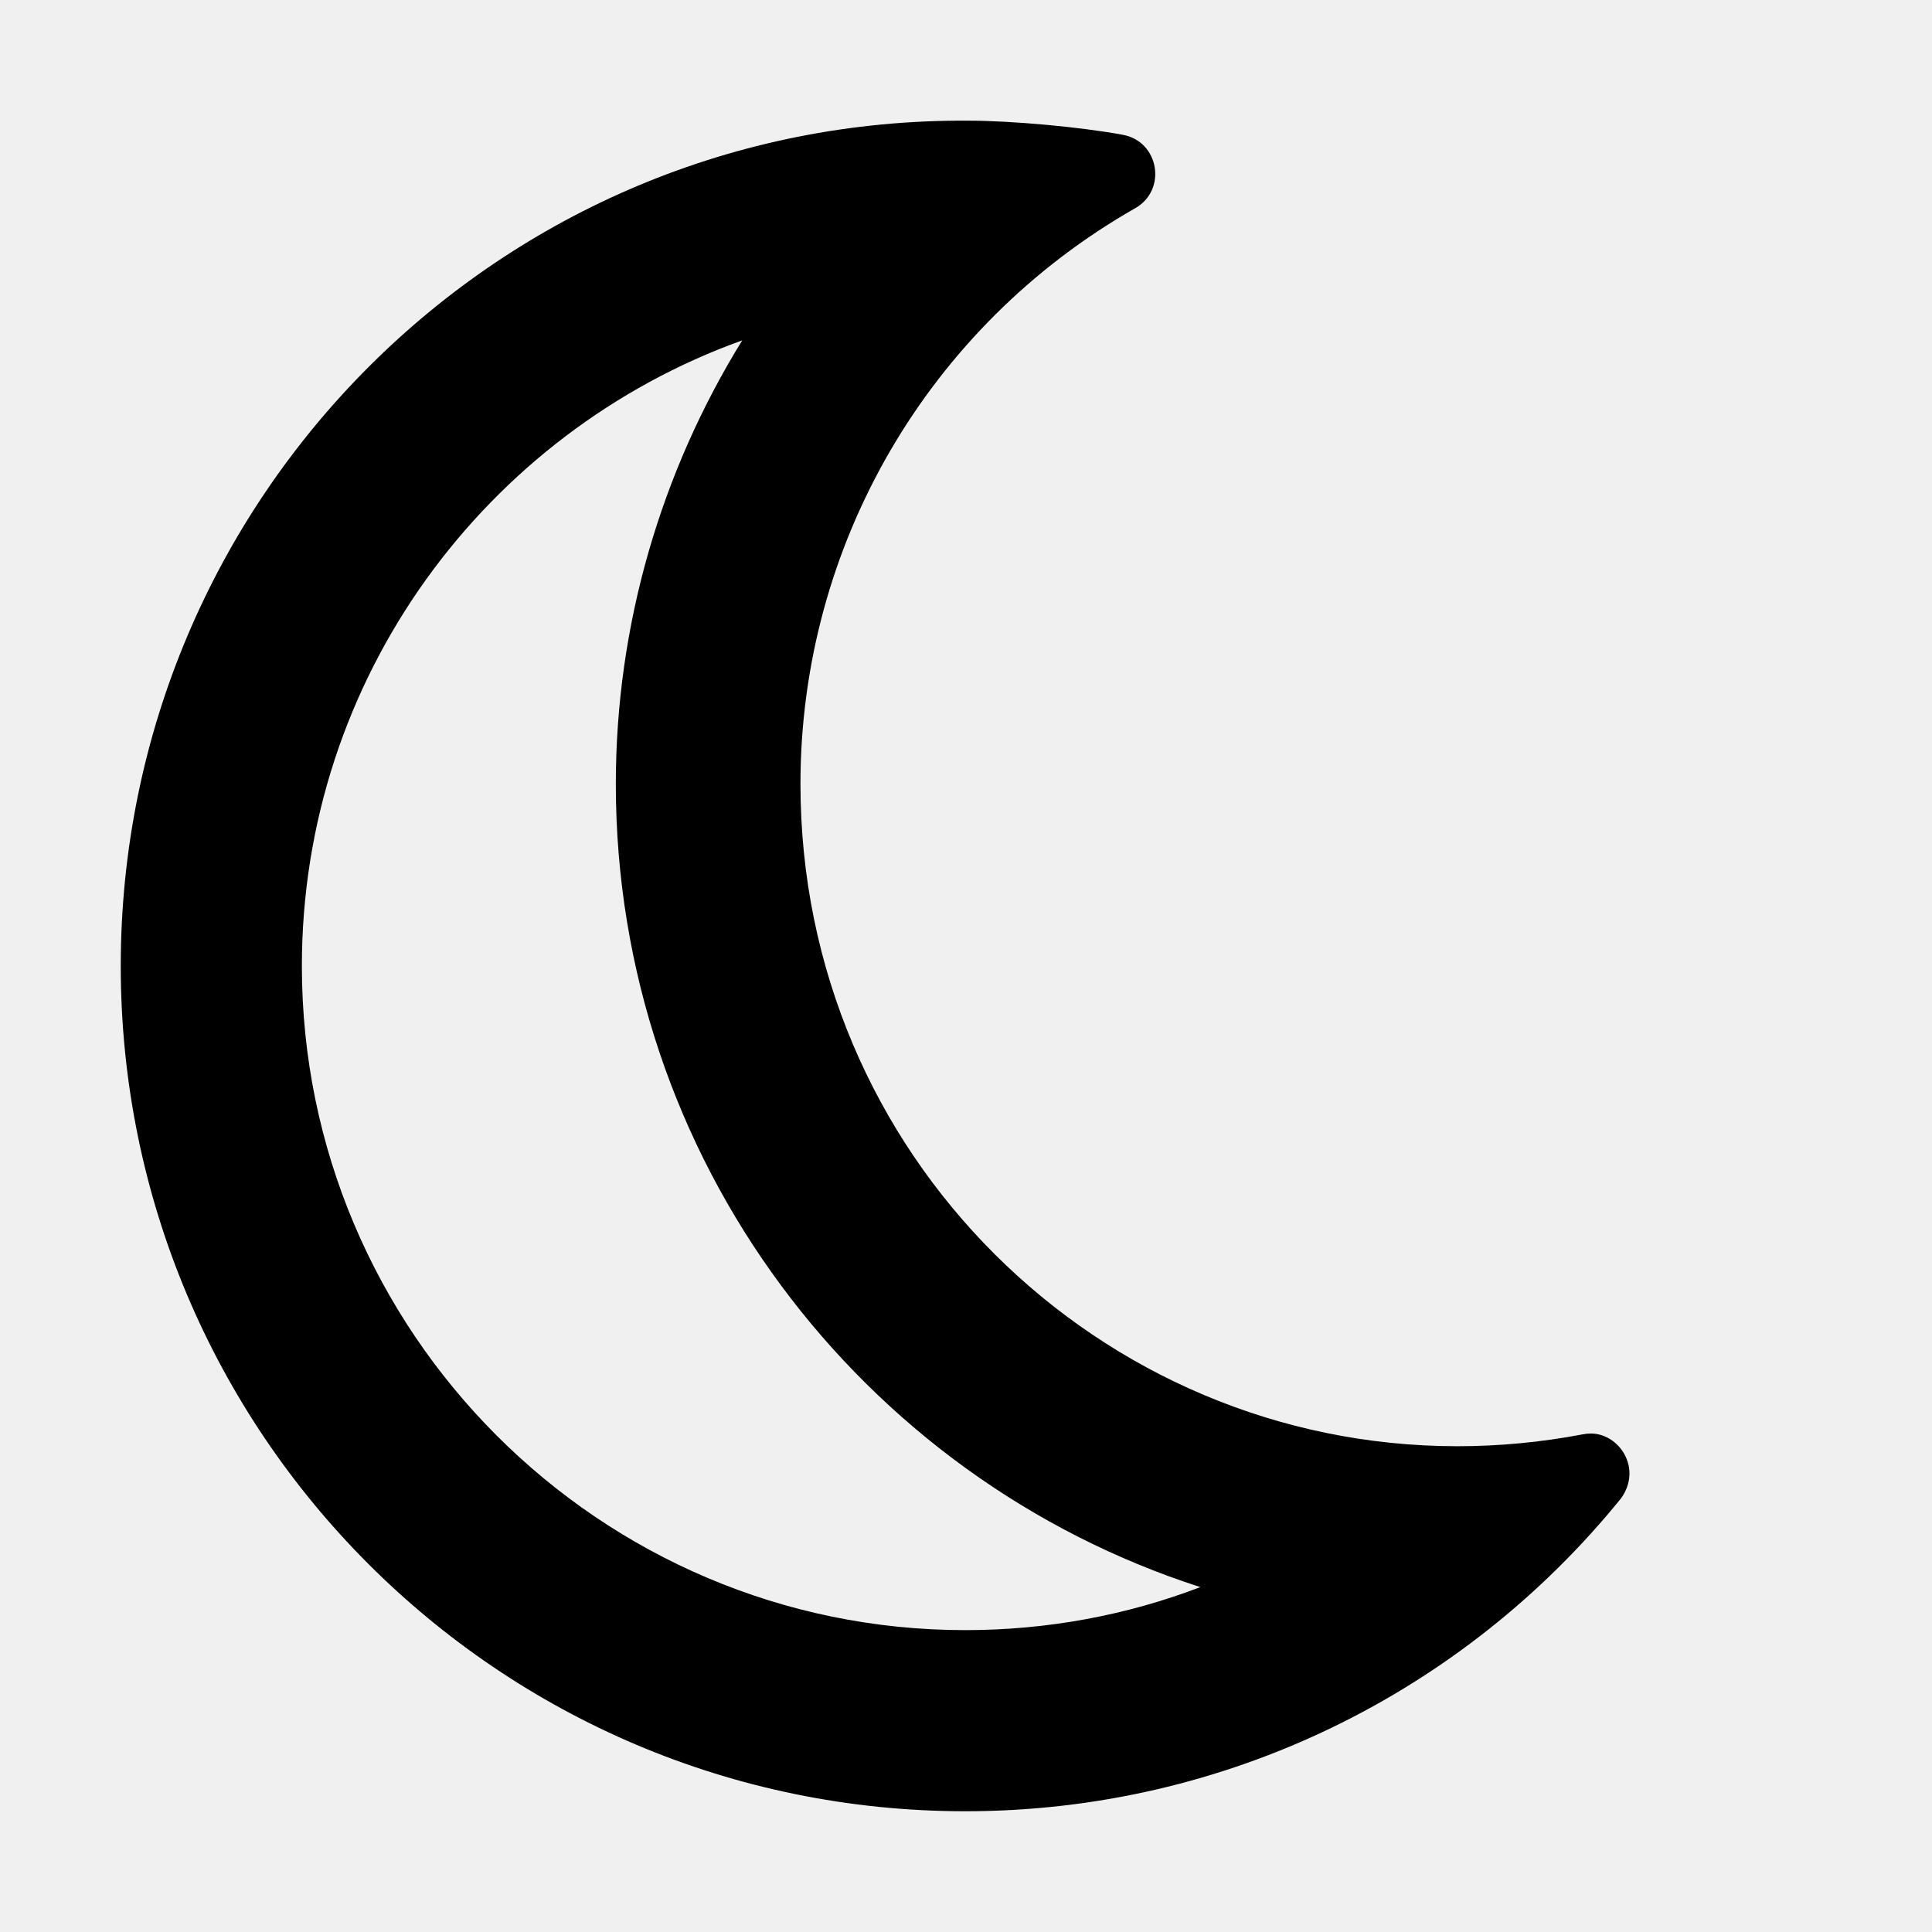
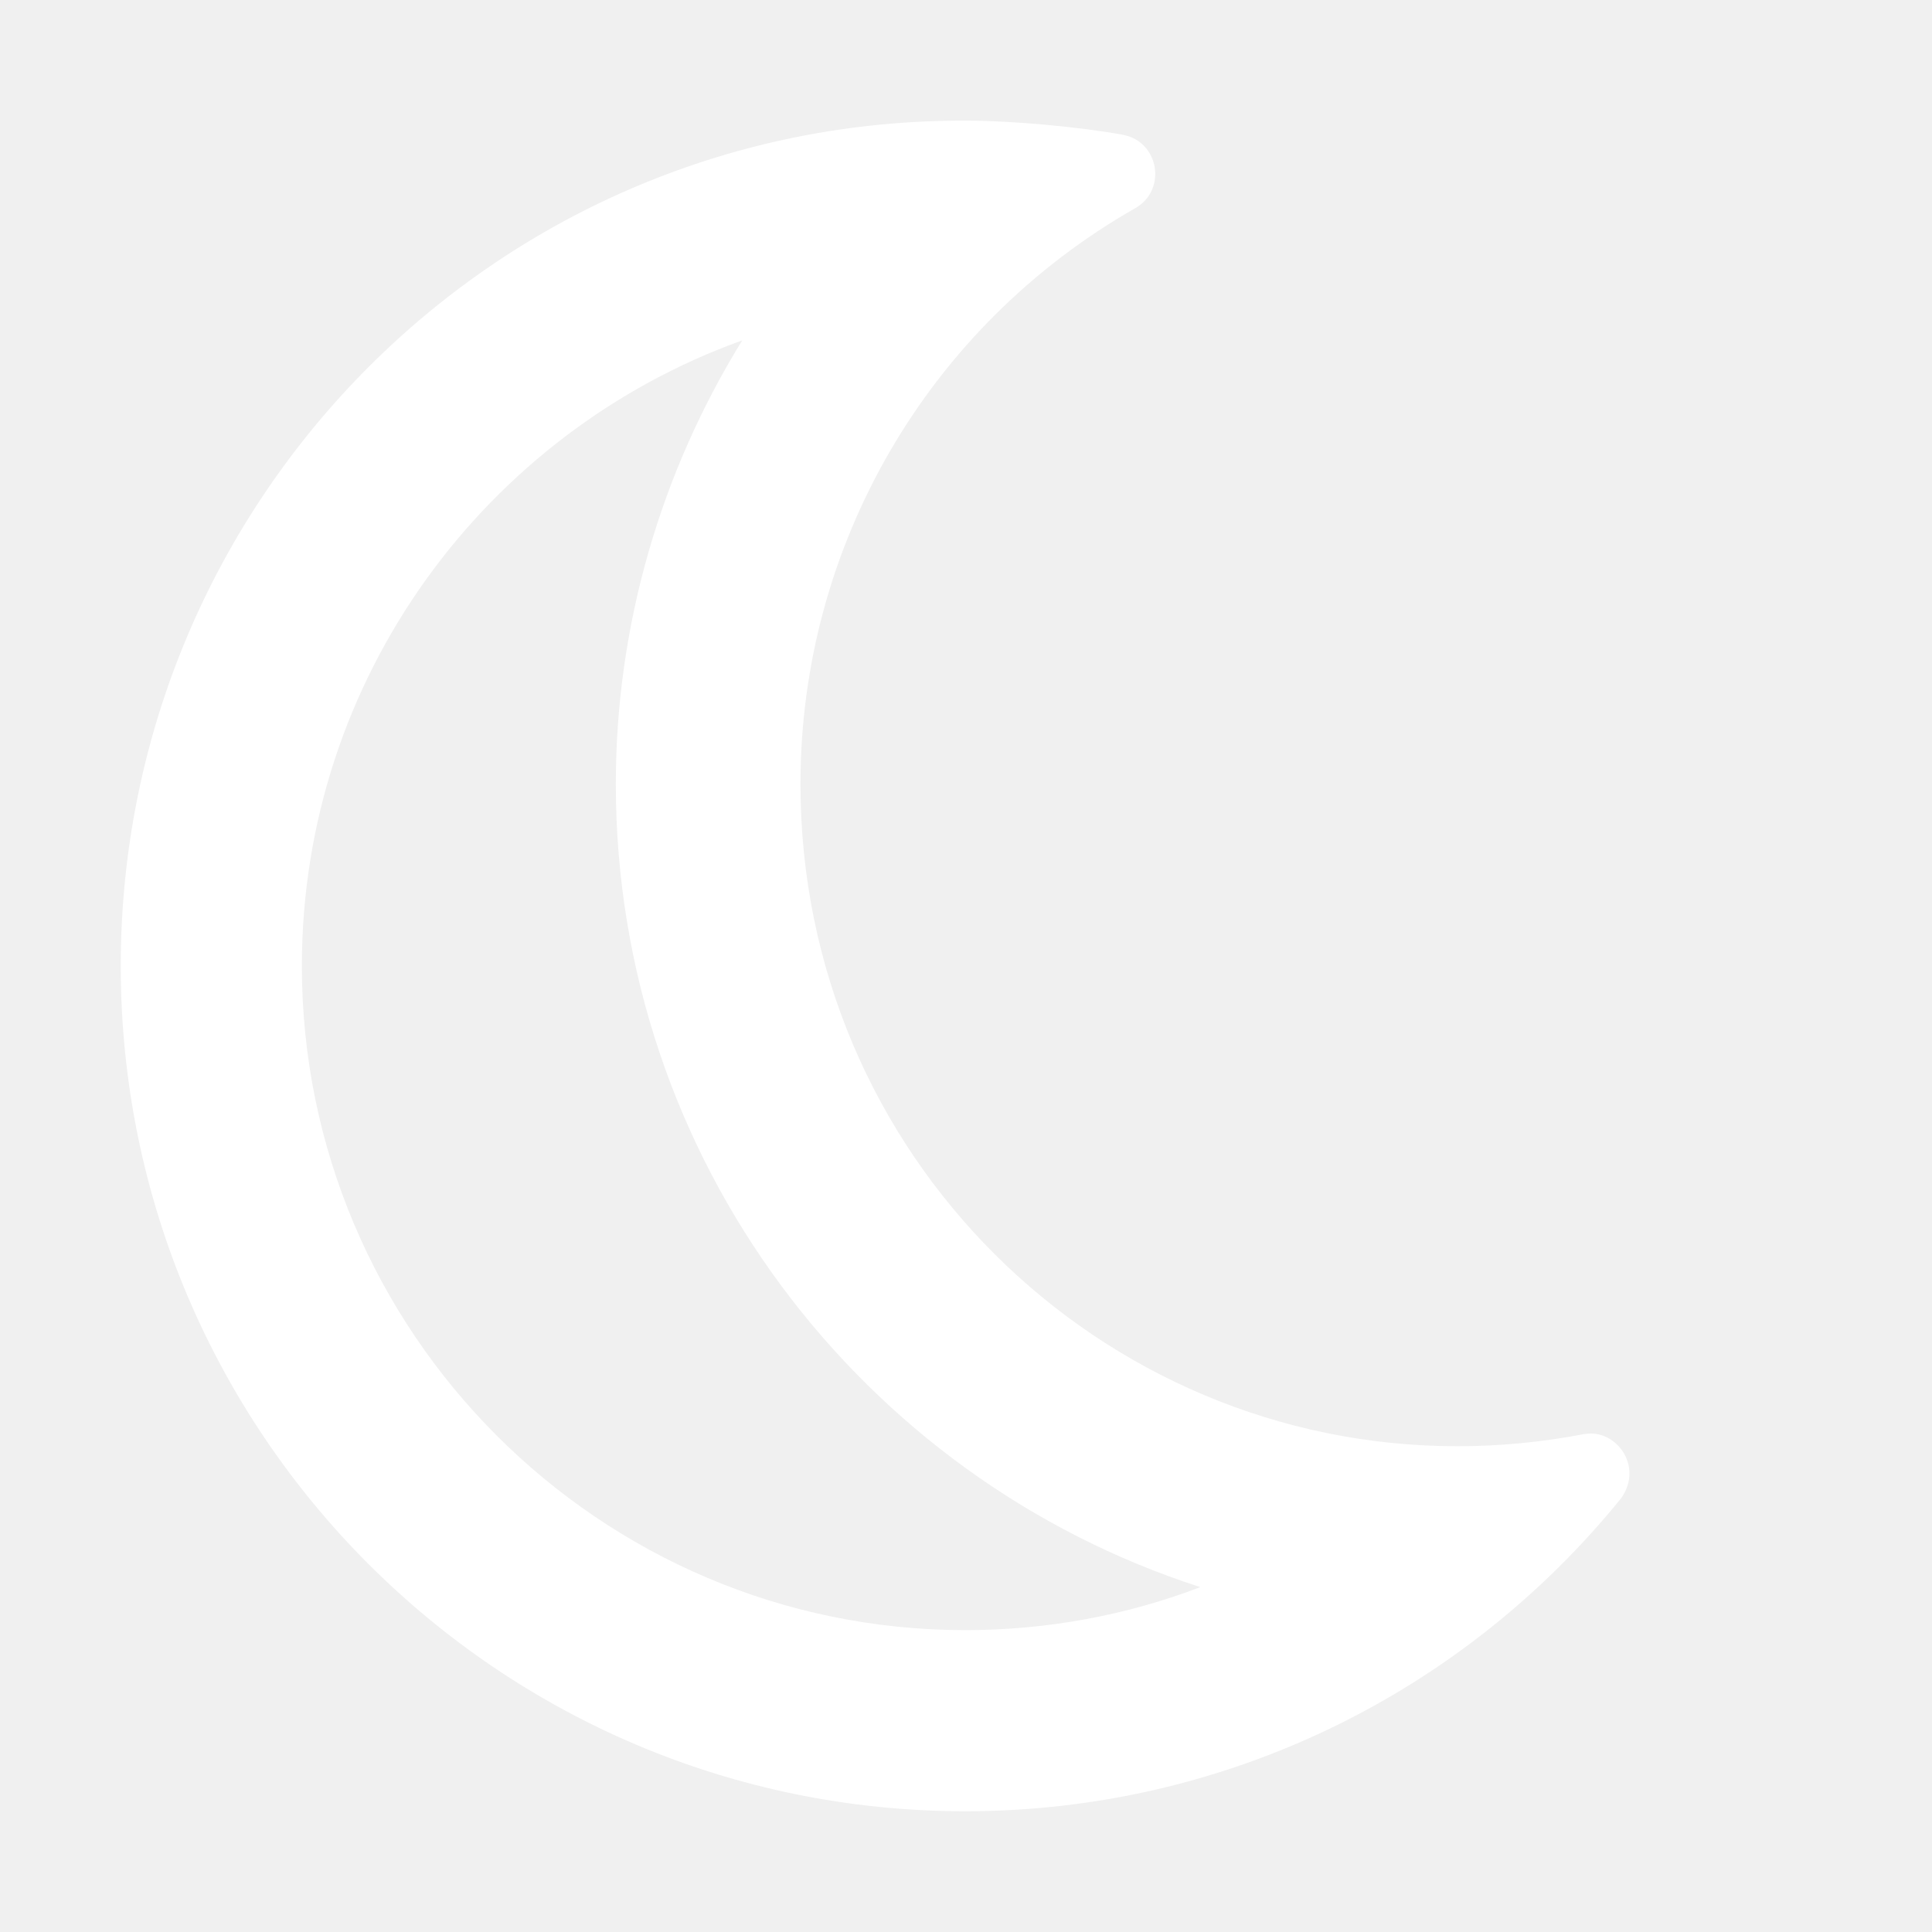
<svg xmlns="http://www.w3.org/2000/svg" viewBox="0 0 512 512">
-   <path d="M421.6 379.9c-.664 0-1.35 .062-2.049 .195c-11.24 2.143-22.37 3.17-33.32 3.17c-94.81 0-174.1-77.14-174.1-175.5c0-63.19 33.79-121.3 88.73-152.6c8.467-4.812 6.339-17.66-3.279-19.44c-11.2-2.078-29.53-3.746-40.9-3.746C132.3 31.1 32 132.2 32 256c0 123.6 100.1 224 223.8 224c69.04 0 132.1-31.45 173.8-82.93C435.3 389.1 429.1 379.9 421.6 379.9zM255.8 432C158.9 432 80 353 80 256c0-76.32 48.77-141.4 116.7-165.8C175.2 125 163.2 165.6 163.2 207.8c0 99.44 65.13 183.9 154.9 212.8C298.5 428.1 277.4 432 255.8 432z" />
+   <path fill="white" d="M421.6 379.9c-.664 0-1.35 .062-2.049 .195c-11.24 2.143-22.37 3.17-33.32 3.17c-94.81 0-174.1-77.14-174.1-175.5c0-63.19 33.79-121.3 88.73-152.6c8.467-4.812 6.339-17.66-3.279-19.44c-11.2-2.078-29.53-3.746-40.9-3.746C132.3 31.1 32 132.2 32 256c0 123.6 100.1 224 223.8 224c69.04 0 132.1-31.45 173.8-82.93C435.3 389.1 429.1 379.9 421.6 379.9zM255.8 432C158.9 432 80 353 80 256c0-76.32 48.77-141.4 116.7-165.8C175.2 125 163.2 165.6 163.2 207.8c0 99.44 65.13 183.9 154.9 212.8C298.5 428.1 277.4 432 255.8 432z" />
</svg>
